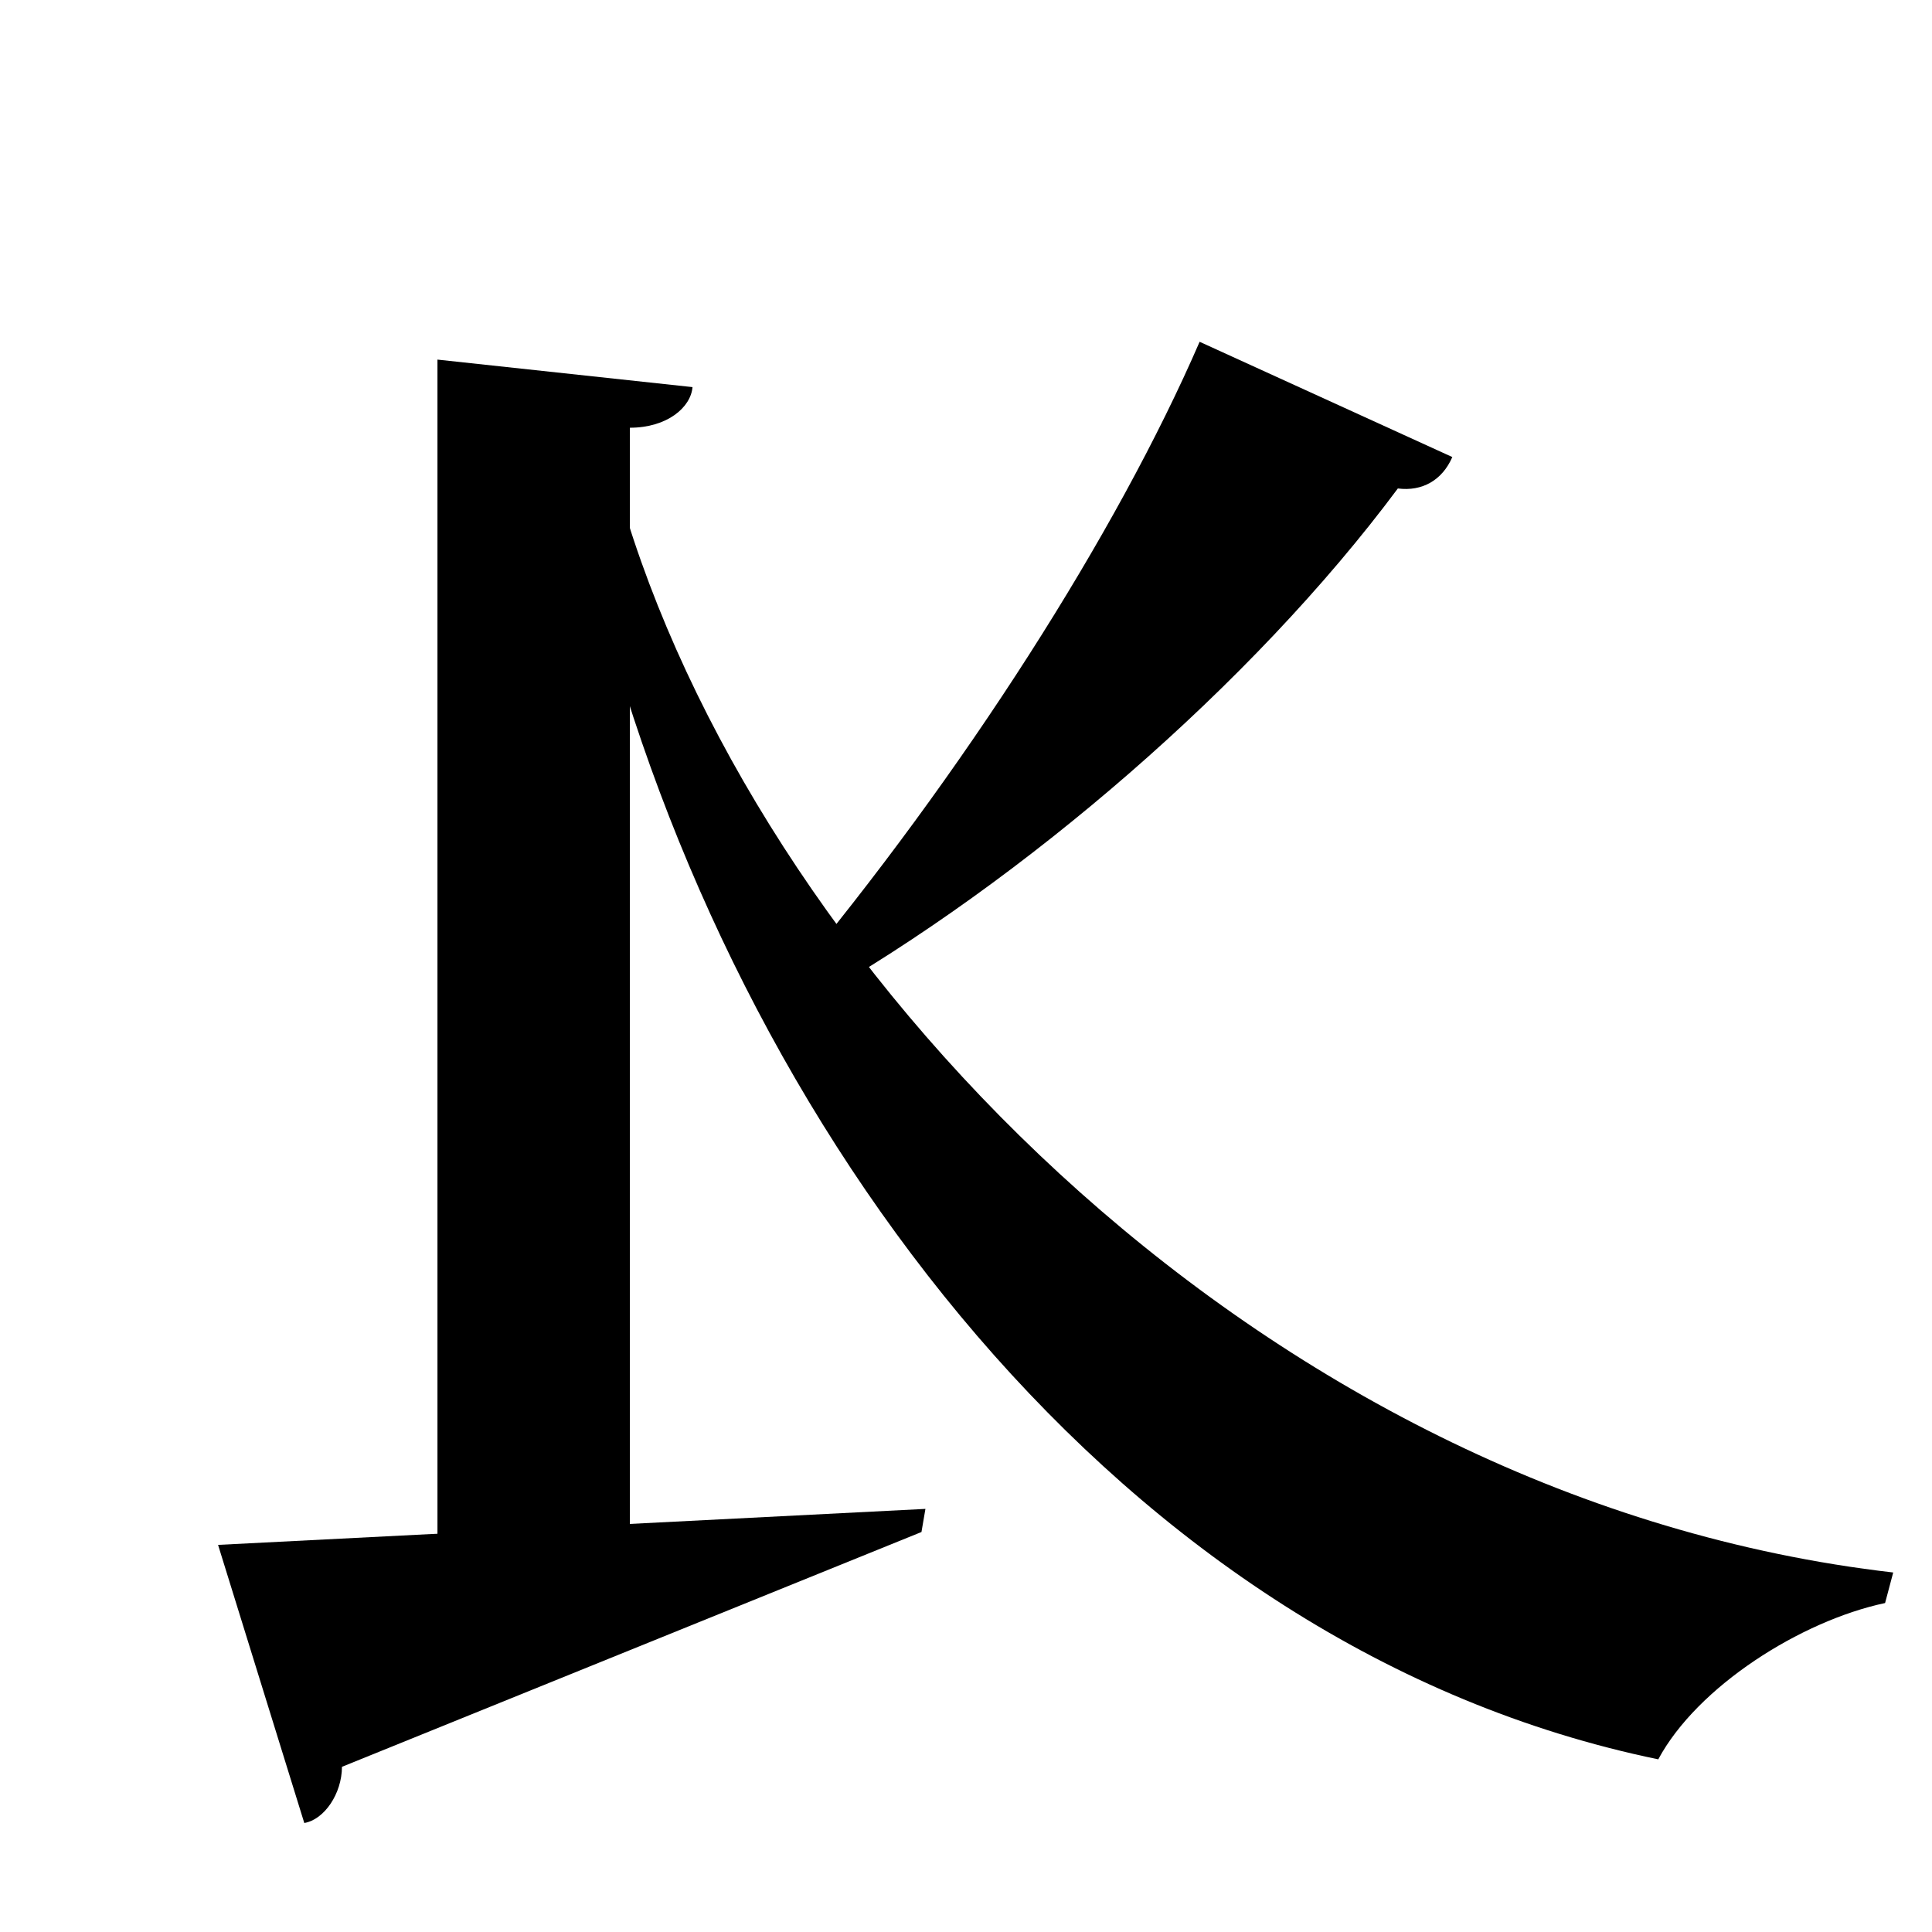
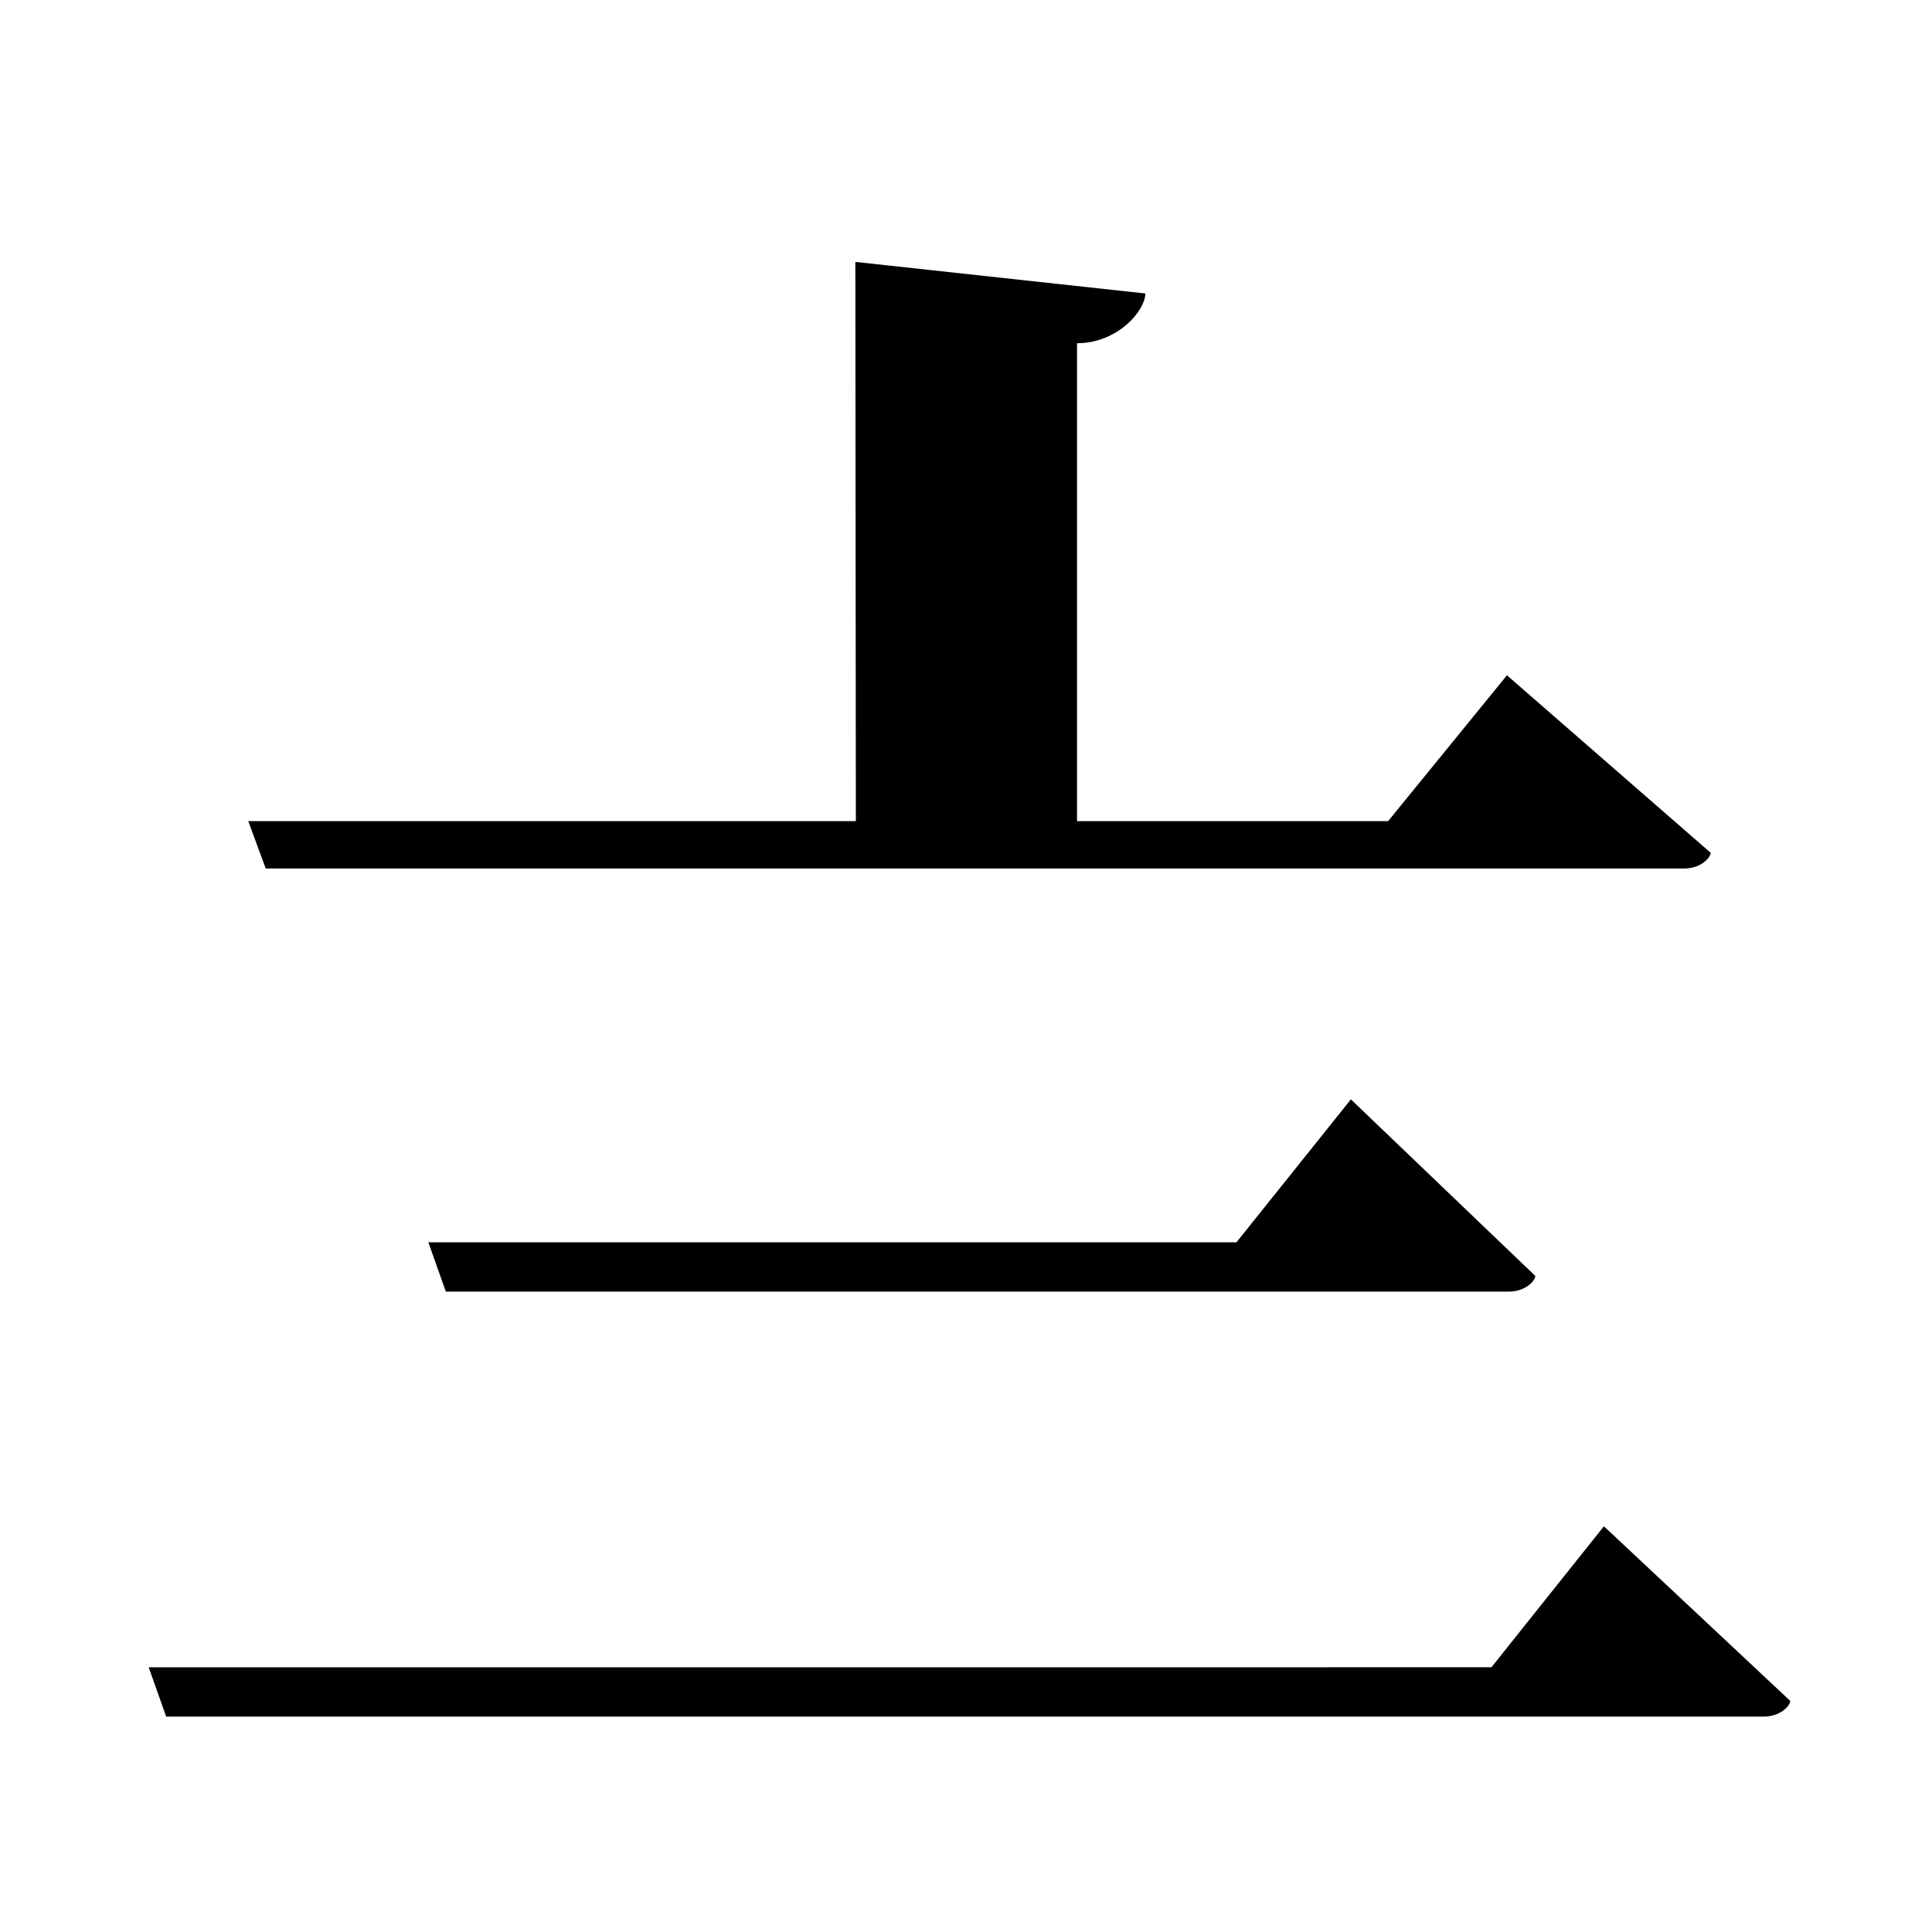
<svg xmlns="http://www.w3.org/2000/svg" viewBox="0 0 2000 2000" version="1.1">
-   <path d="M 1959.845,1627.84 C 1313.74,1553.26 797.74,1016.26 648.74,536.26 l -31,76 c 142,558 542,1094 1098.895,1209 C 1757,1746 1864,1678 1951.435,1659.46 Z" id="path1647" />
-   <path d="m 225.74,1599.26 89.26,287.9 c 20.77,-3.536 38.91,-30.39 39,-58.16 L 953.906,1585.93 958,1562 Z" id="path1658" />
-   <path id="path1661" d="m 452.855,372.26 v 1291 l 199.2,-49.48 v -1171 c 38.55,1e-4 63.08,-21.03 64.83,-42.05 z" />
-   <path d="m 1241.845,353.81 c -85.71,197.8 -244.4,446.7 -425.8,663.8 l 24.3,18.65 c 218.4,-124 455.7,-327.7 606.7,-530.6 25.11,3.238 45.94,-8.426 56.39,-32.53 z" id="path1665" />
+   <path id="path1596" d="m 885.449,271.121 0.533,578.904 L 257,850.051 275.08,899.061 H 1743.631 c 16.85,0 27.229,-11.08 27.229,-16.26 L 1560,699.061 1437,850 1114.949,850.016 V 355.301 c 42.02,0 70.662,-33.68 70.682,-51.51 z" />
+   <path id="path1603" d="m 461.52,1337.06 h 1100.55 c 16.85,0 27.23,-11.08 27.23,-16.26 L 1398.44,1138.06 1280,1286 l -836.56,0.05 z" />
+   <path id="path1608" d="M 172.01,1777 H 1826 c 16.85,0 27.23,-11.08 27.23,-16.26 L 1660.37,1580 l -116.44,145.94 -1390,0.05 z" />
</svg>
